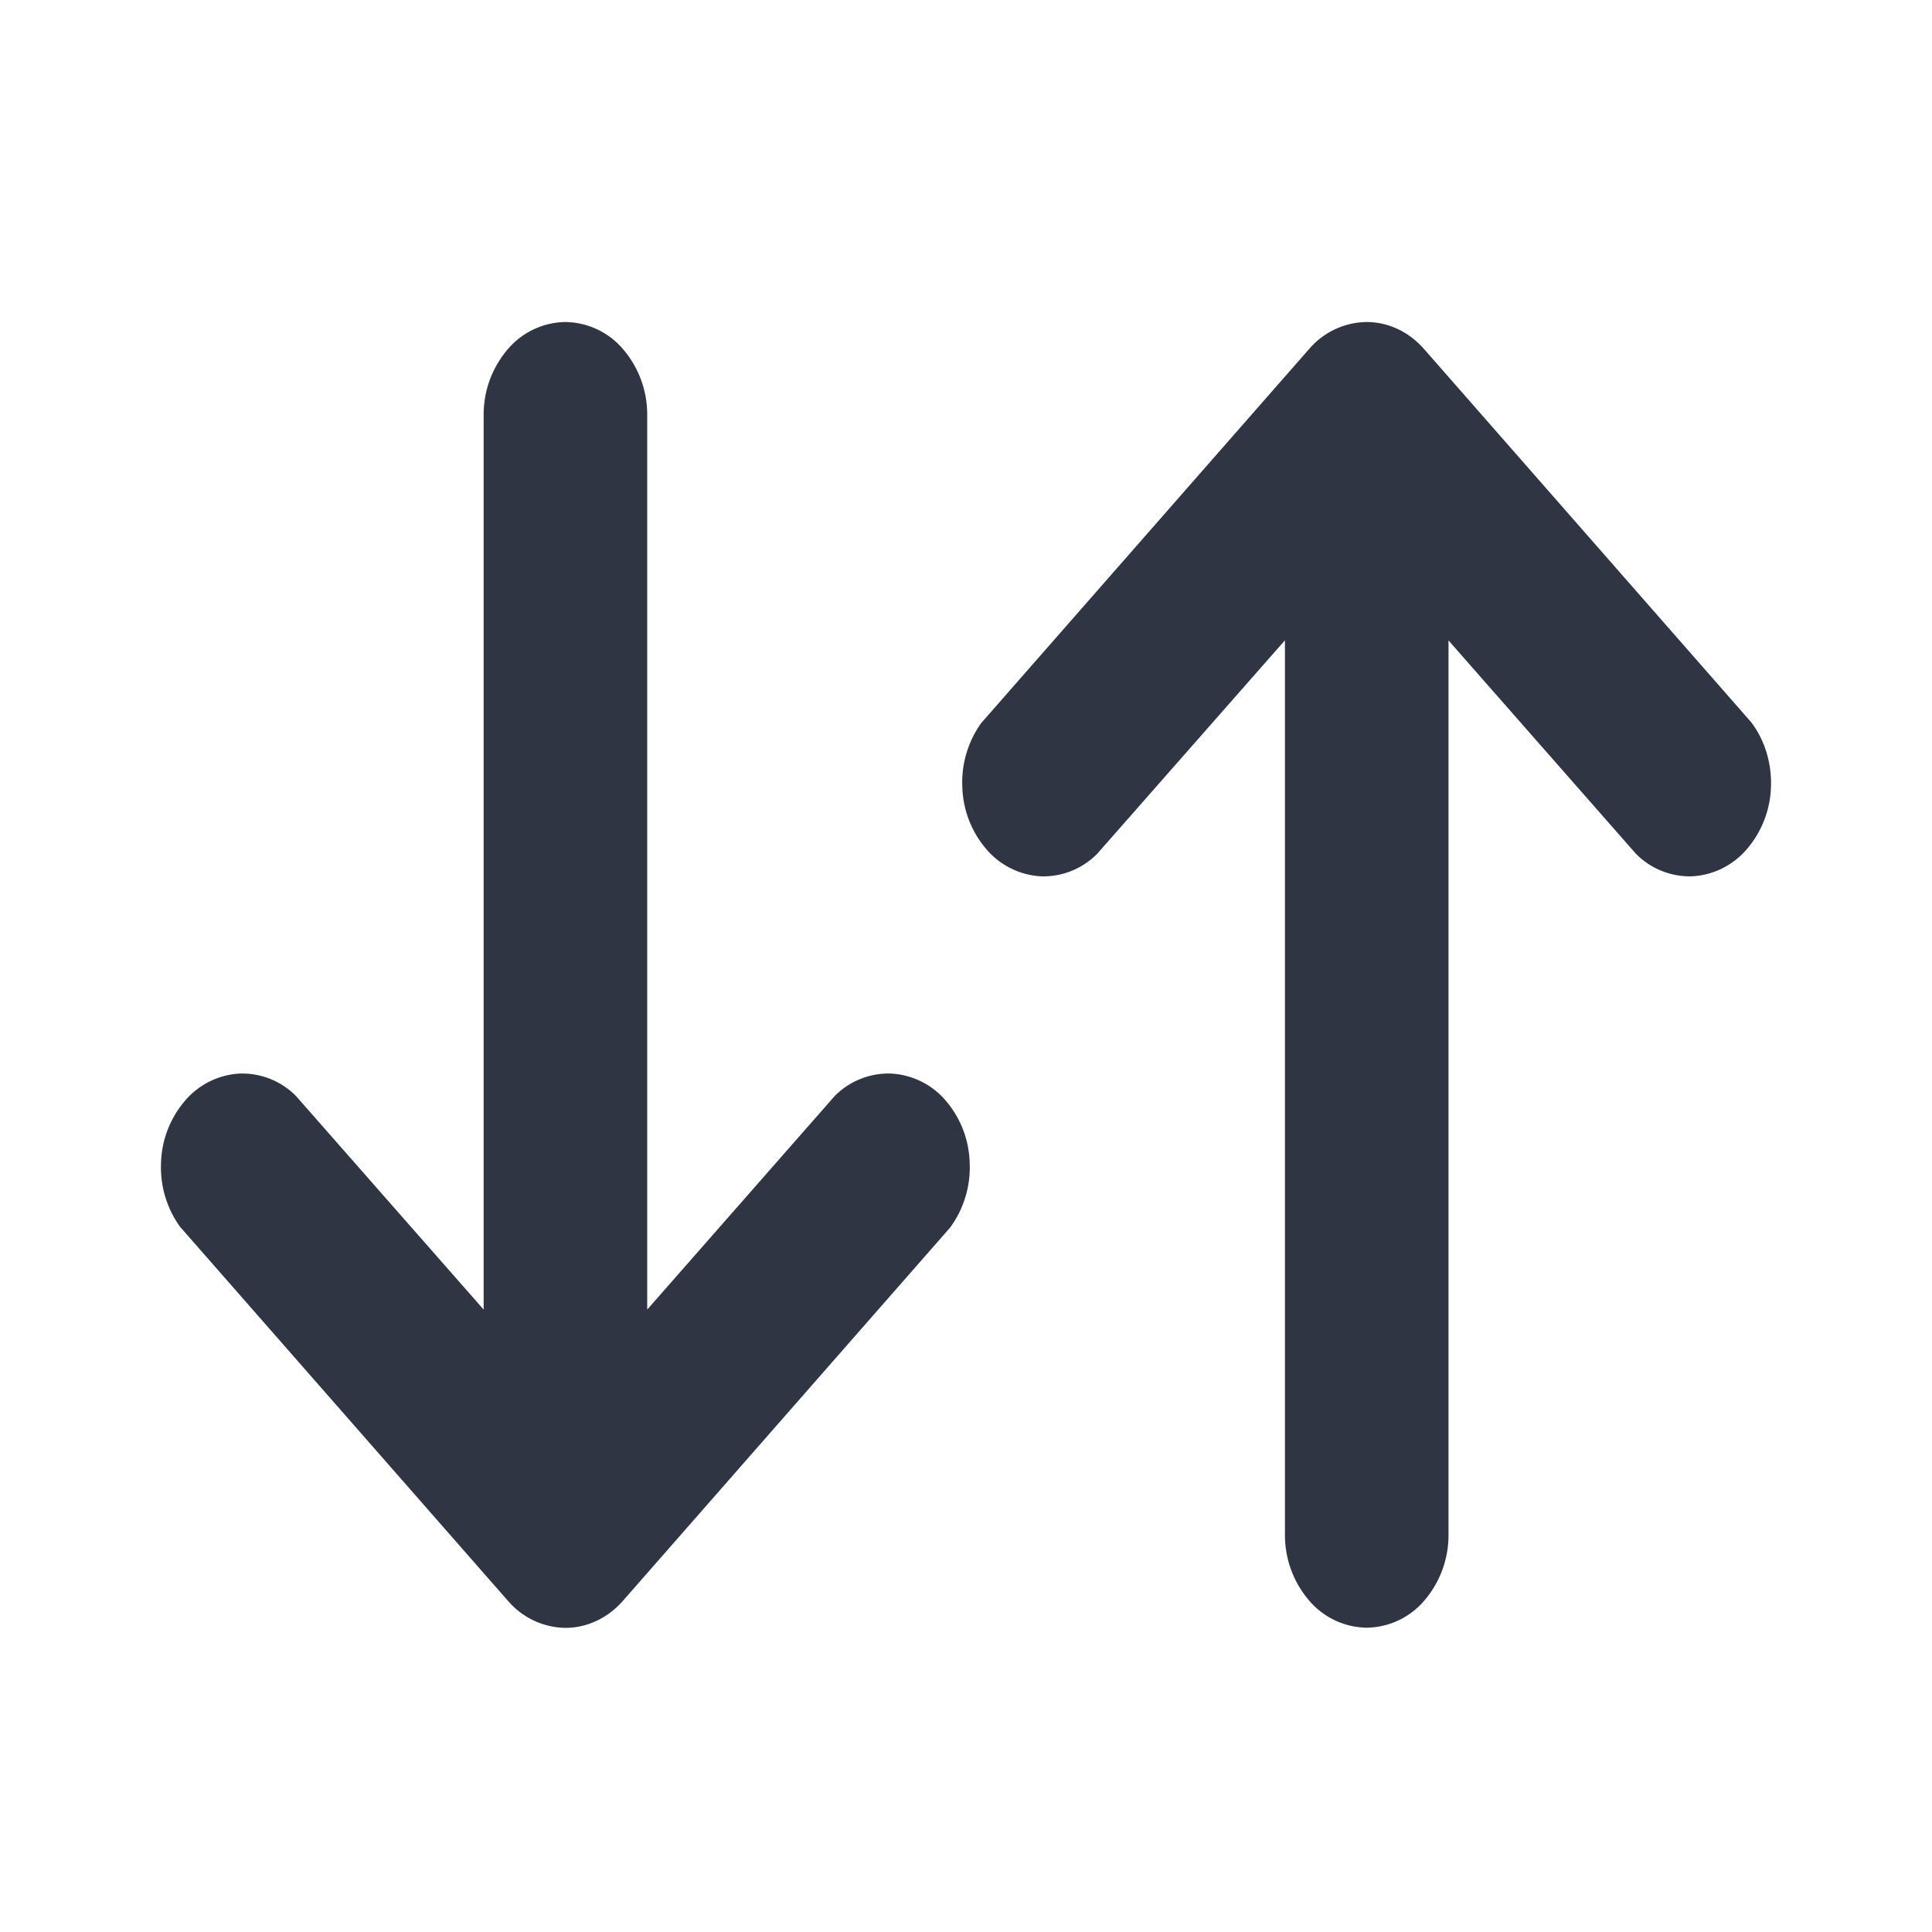
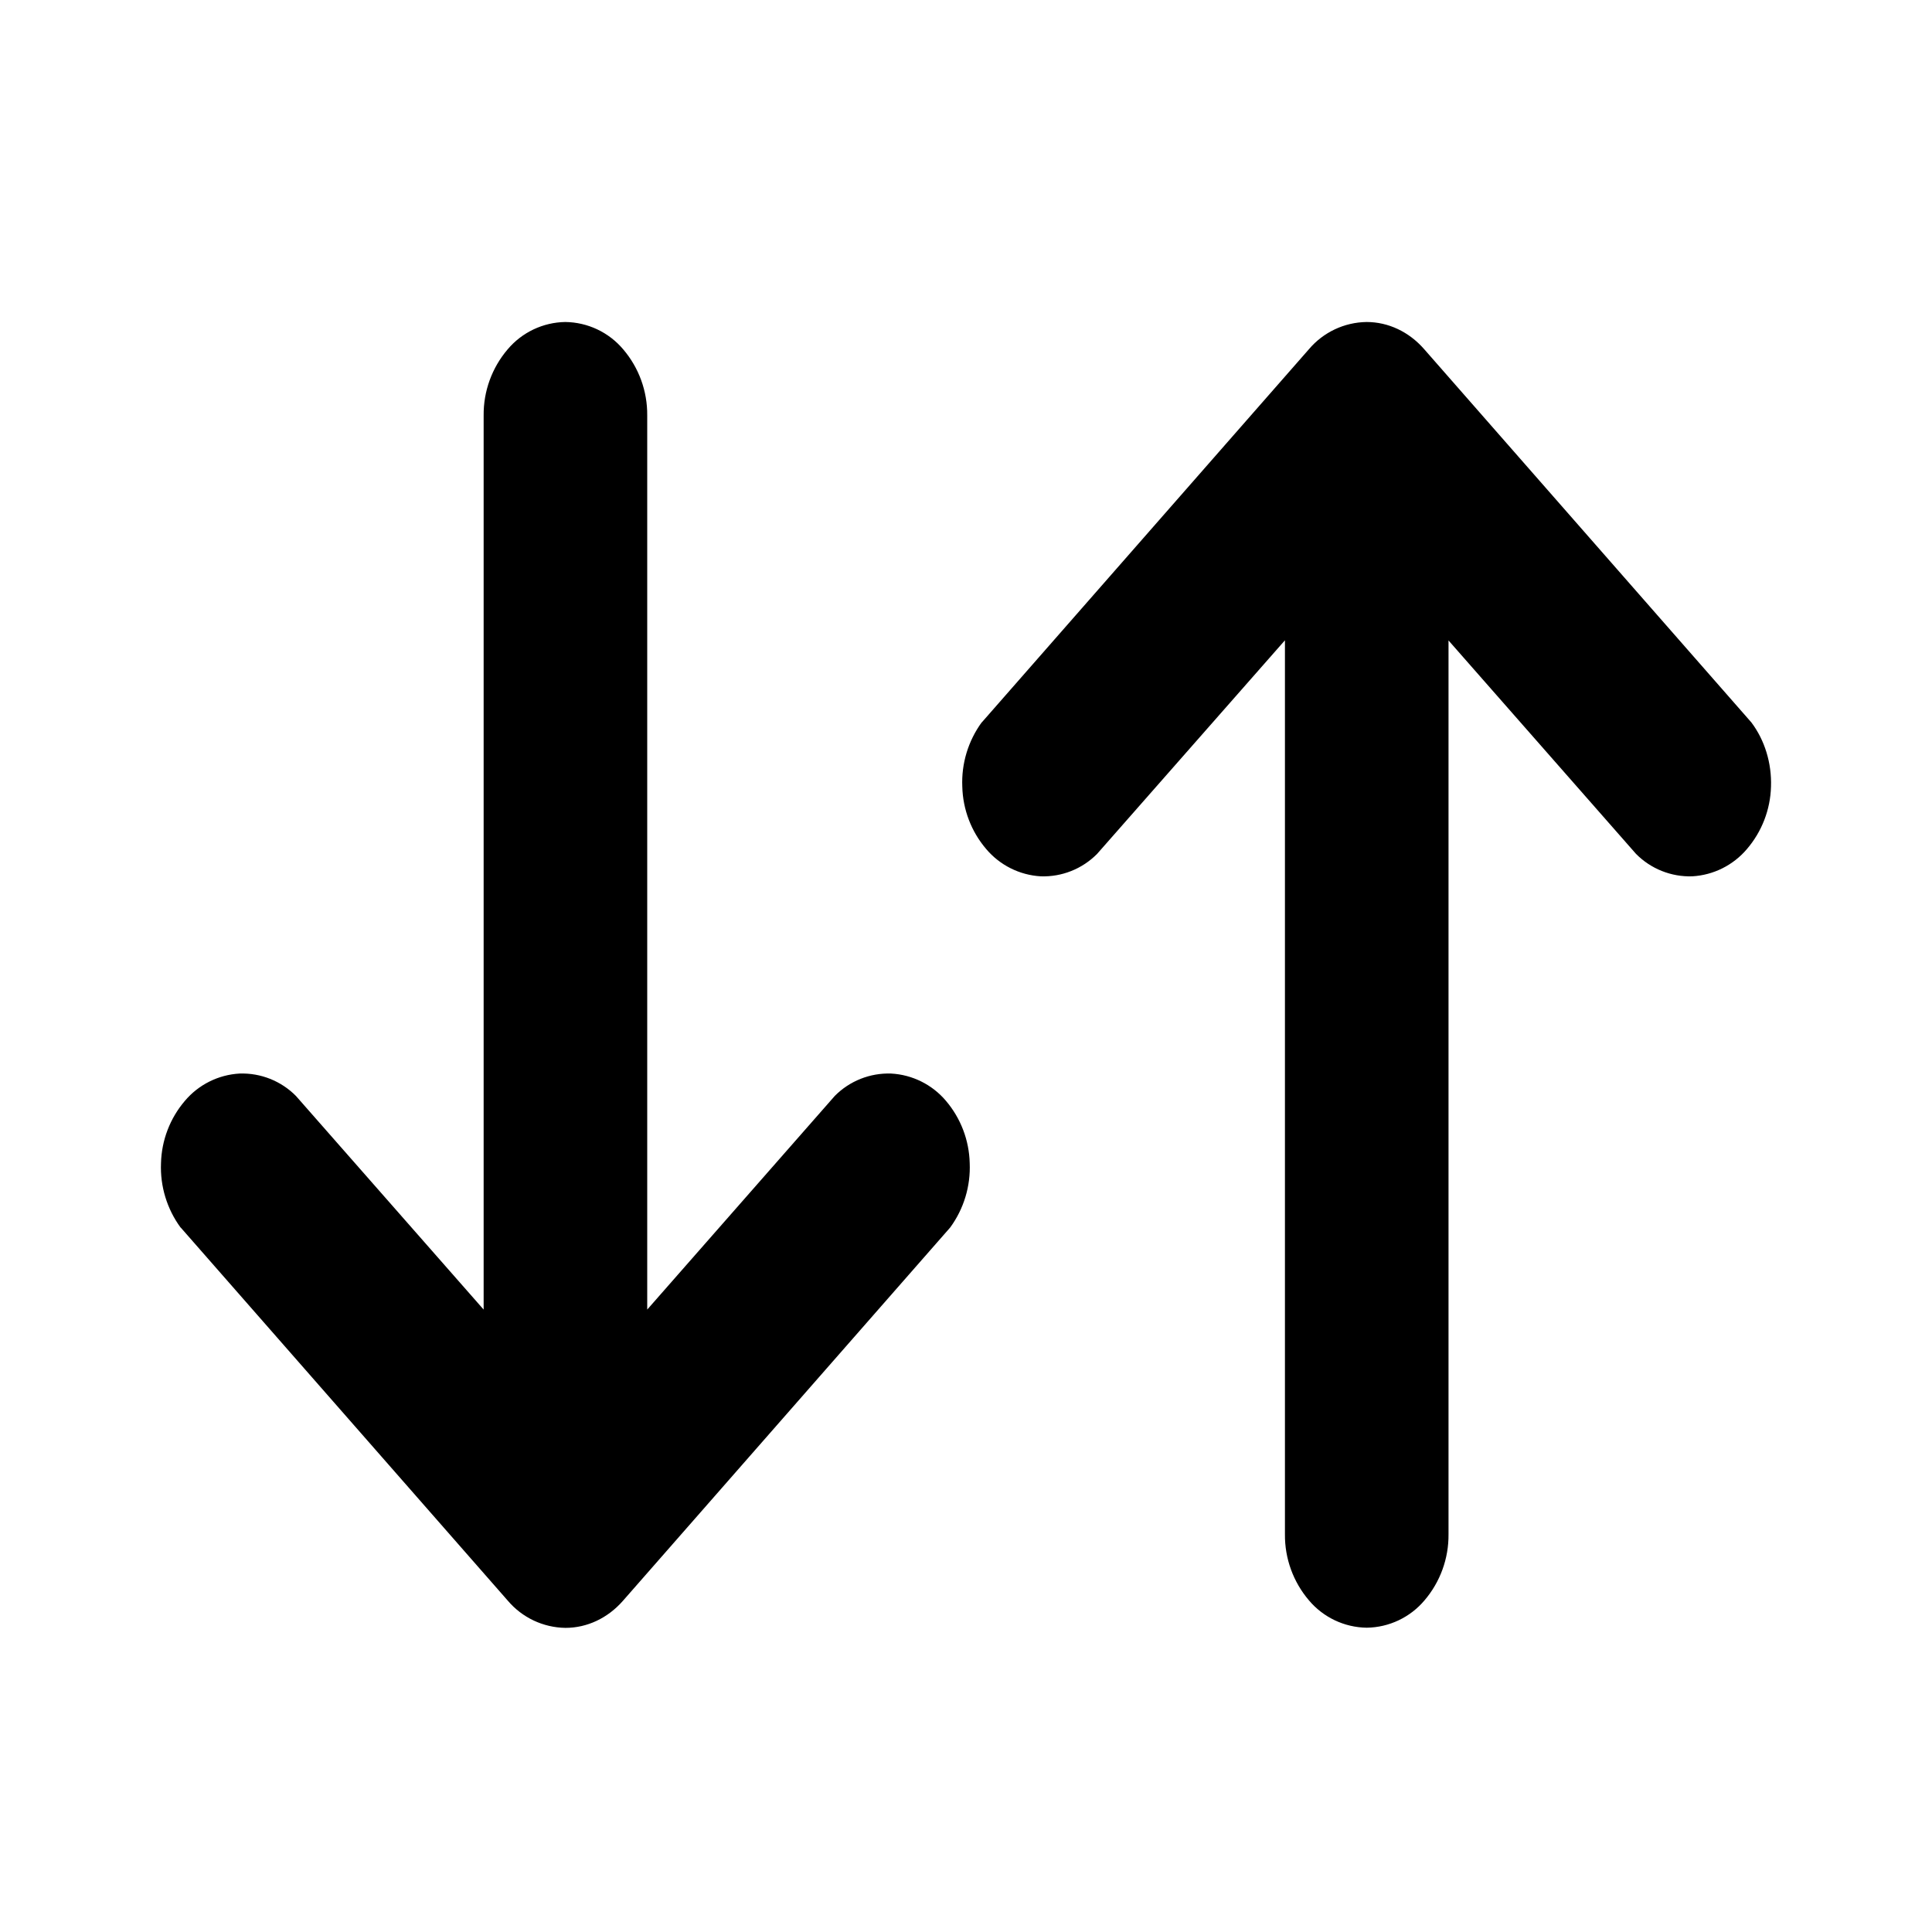
- <svg xmlns="http://www.w3.org/2000/svg" viewBox="0 0 12 12" fill="none" id="ds-icon-dashboard-order">
-   <path d="m1.122 7.624 2.032 2.318a.478.478 0 0 0 .358.169c.134 0 .263-.06.358-.169l2.032-2.318a.632.632 0 0 0 .121-.4.62.62 0 0 0-.148-.387.48.48 0 0 0-.34-.169.47.47 0 0 0-.35.139L4.02 8.134V2.58a.623.623 0 0 0-.149-.41.478.478 0 0 0-.36-.17.478.478 0 0 0-.358.17.623.623 0 0 0-.149.41v5.554L1.838 6.807a.47.47 0 0 0-.35-.139.48.48 0 0 0-.34.17.62.62 0 0 0-.148.387.632.632 0 0 0 .122.4ZM6.098 4.487 8.13 2.169A.478.478 0 0 1 8.488 2c.134 0 .263.06.358.169l2.032 2.318c.083.11.127.253.122.399a.622.622 0 0 1-.149.387.481.481 0 0 1-.34.17.47.47 0 0 1-.35-.14L8.997 3.978V9.53a.623.623 0 0 1-.149.41.478.478 0 0 1-.359.17.478.478 0 0 1-.359-.17.623.623 0 0 1-.149-.41V3.977L6.814 5.304a.47.47 0 0 1-.35.139.48.48 0 0 1-.339-.17.62.62 0 0 1-.148-.387.632.632 0 0 1 .121-.4Z" fill="#2F3542" />
+ <svg xmlns="http://www.w3.org/2000/svg" viewBox="0 0 12 12" id="ds-icon-dashboard-order">
+   <path d="m1.122 7.624 2.032 2.318a.478.478 0 0 0 .358.169c.134 0 .263-.06.358-.169l2.032-2.318a.632.632 0 0 0 .121-.4.62.62 0 0 0-.148-.387.48.48 0 0 0-.34-.169.47.47 0 0 0-.35.139L4.02 8.134V2.58a.623.623 0 0 0-.149-.41.478.478 0 0 0-.36-.17.478.478 0 0 0-.358.17.623.623 0 0 0-.149.41v5.554L1.838 6.807a.47.47 0 0 0-.35-.139.48.48 0 0 0-.34.17.62.62 0 0 0-.148.387.632.632 0 0 0 .122.4ZM6.098 4.487 8.13 2.169A.478.478 0 0 1 8.488 2c.134 0 .263.06.358.169l2.032 2.318c.083.11.127.253.122.399a.622.622 0 0 1-.149.387.481.481 0 0 1-.34.17.47.47 0 0 1-.35-.14L8.997 3.978V9.53a.623.623 0 0 1-.149.41.478.478 0 0 1-.359.17.478.478 0 0 1-.359-.17.623.623 0 0 1-.149-.41V3.977L6.814 5.304a.47.47 0 0 1-.35.139.48.48 0 0 1-.339-.17.62.62 0 0 1-.148-.387.632.632 0 0 1 .121-.4Z" />
</svg>
